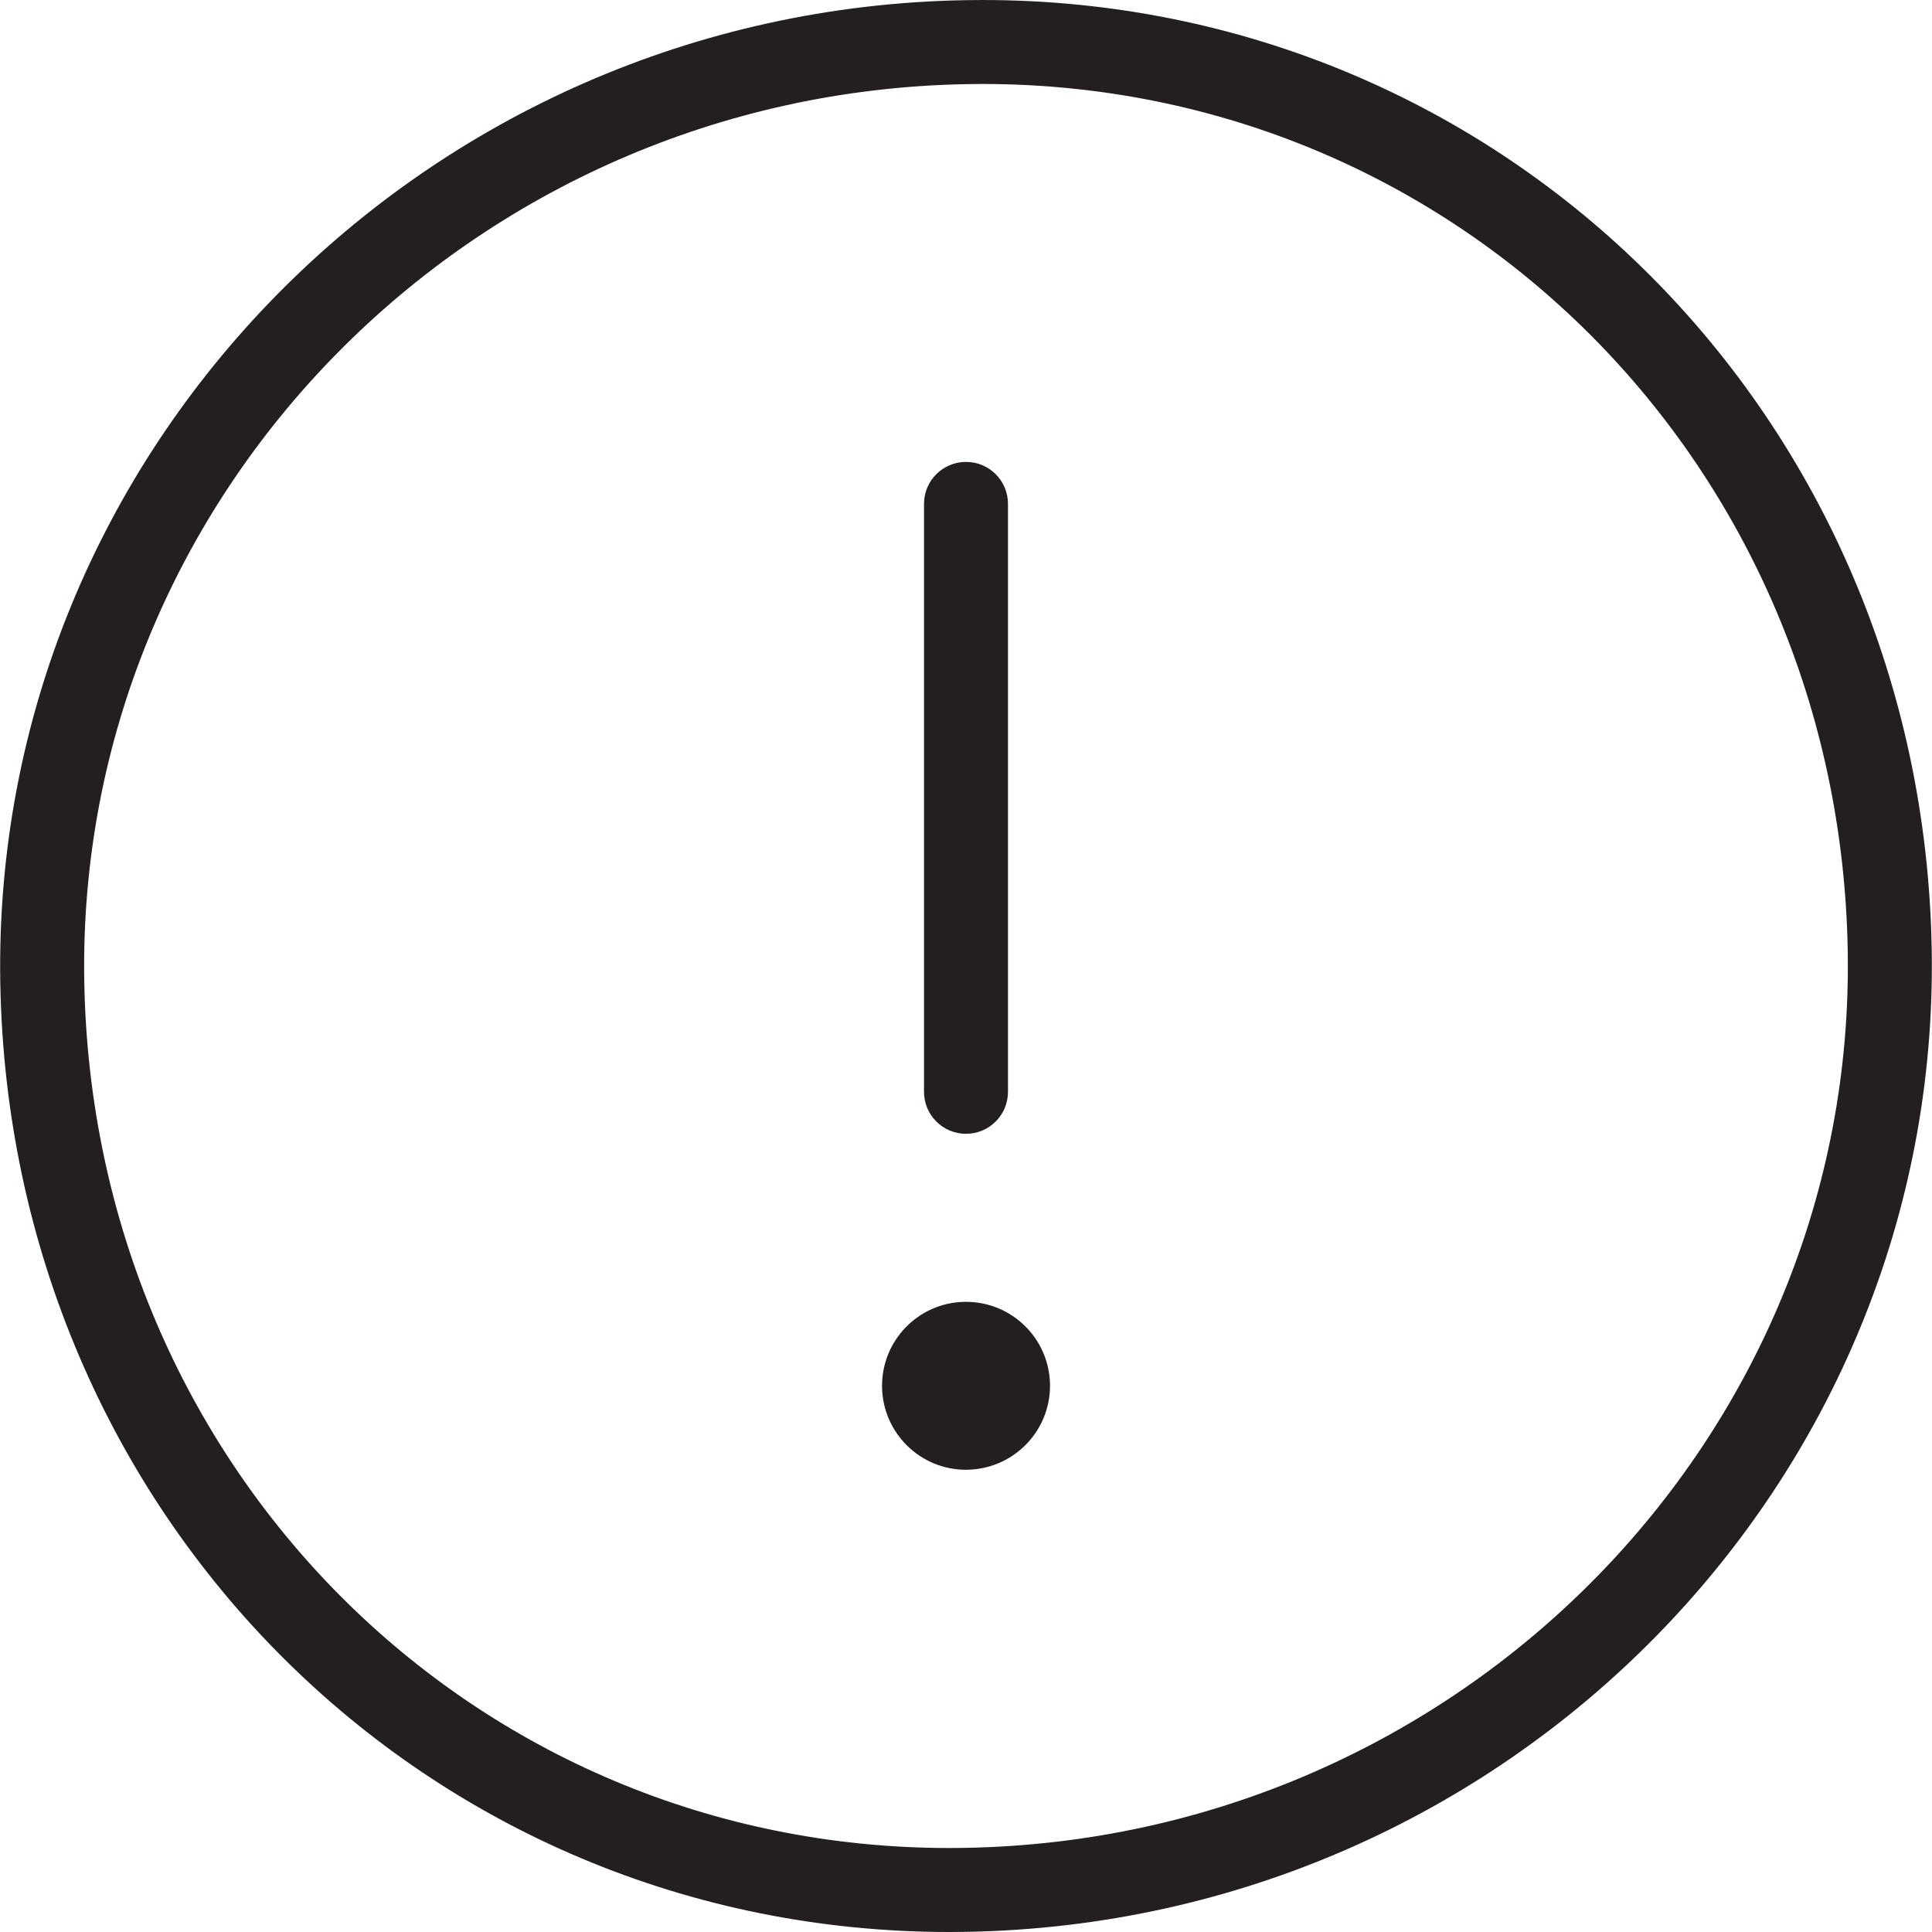
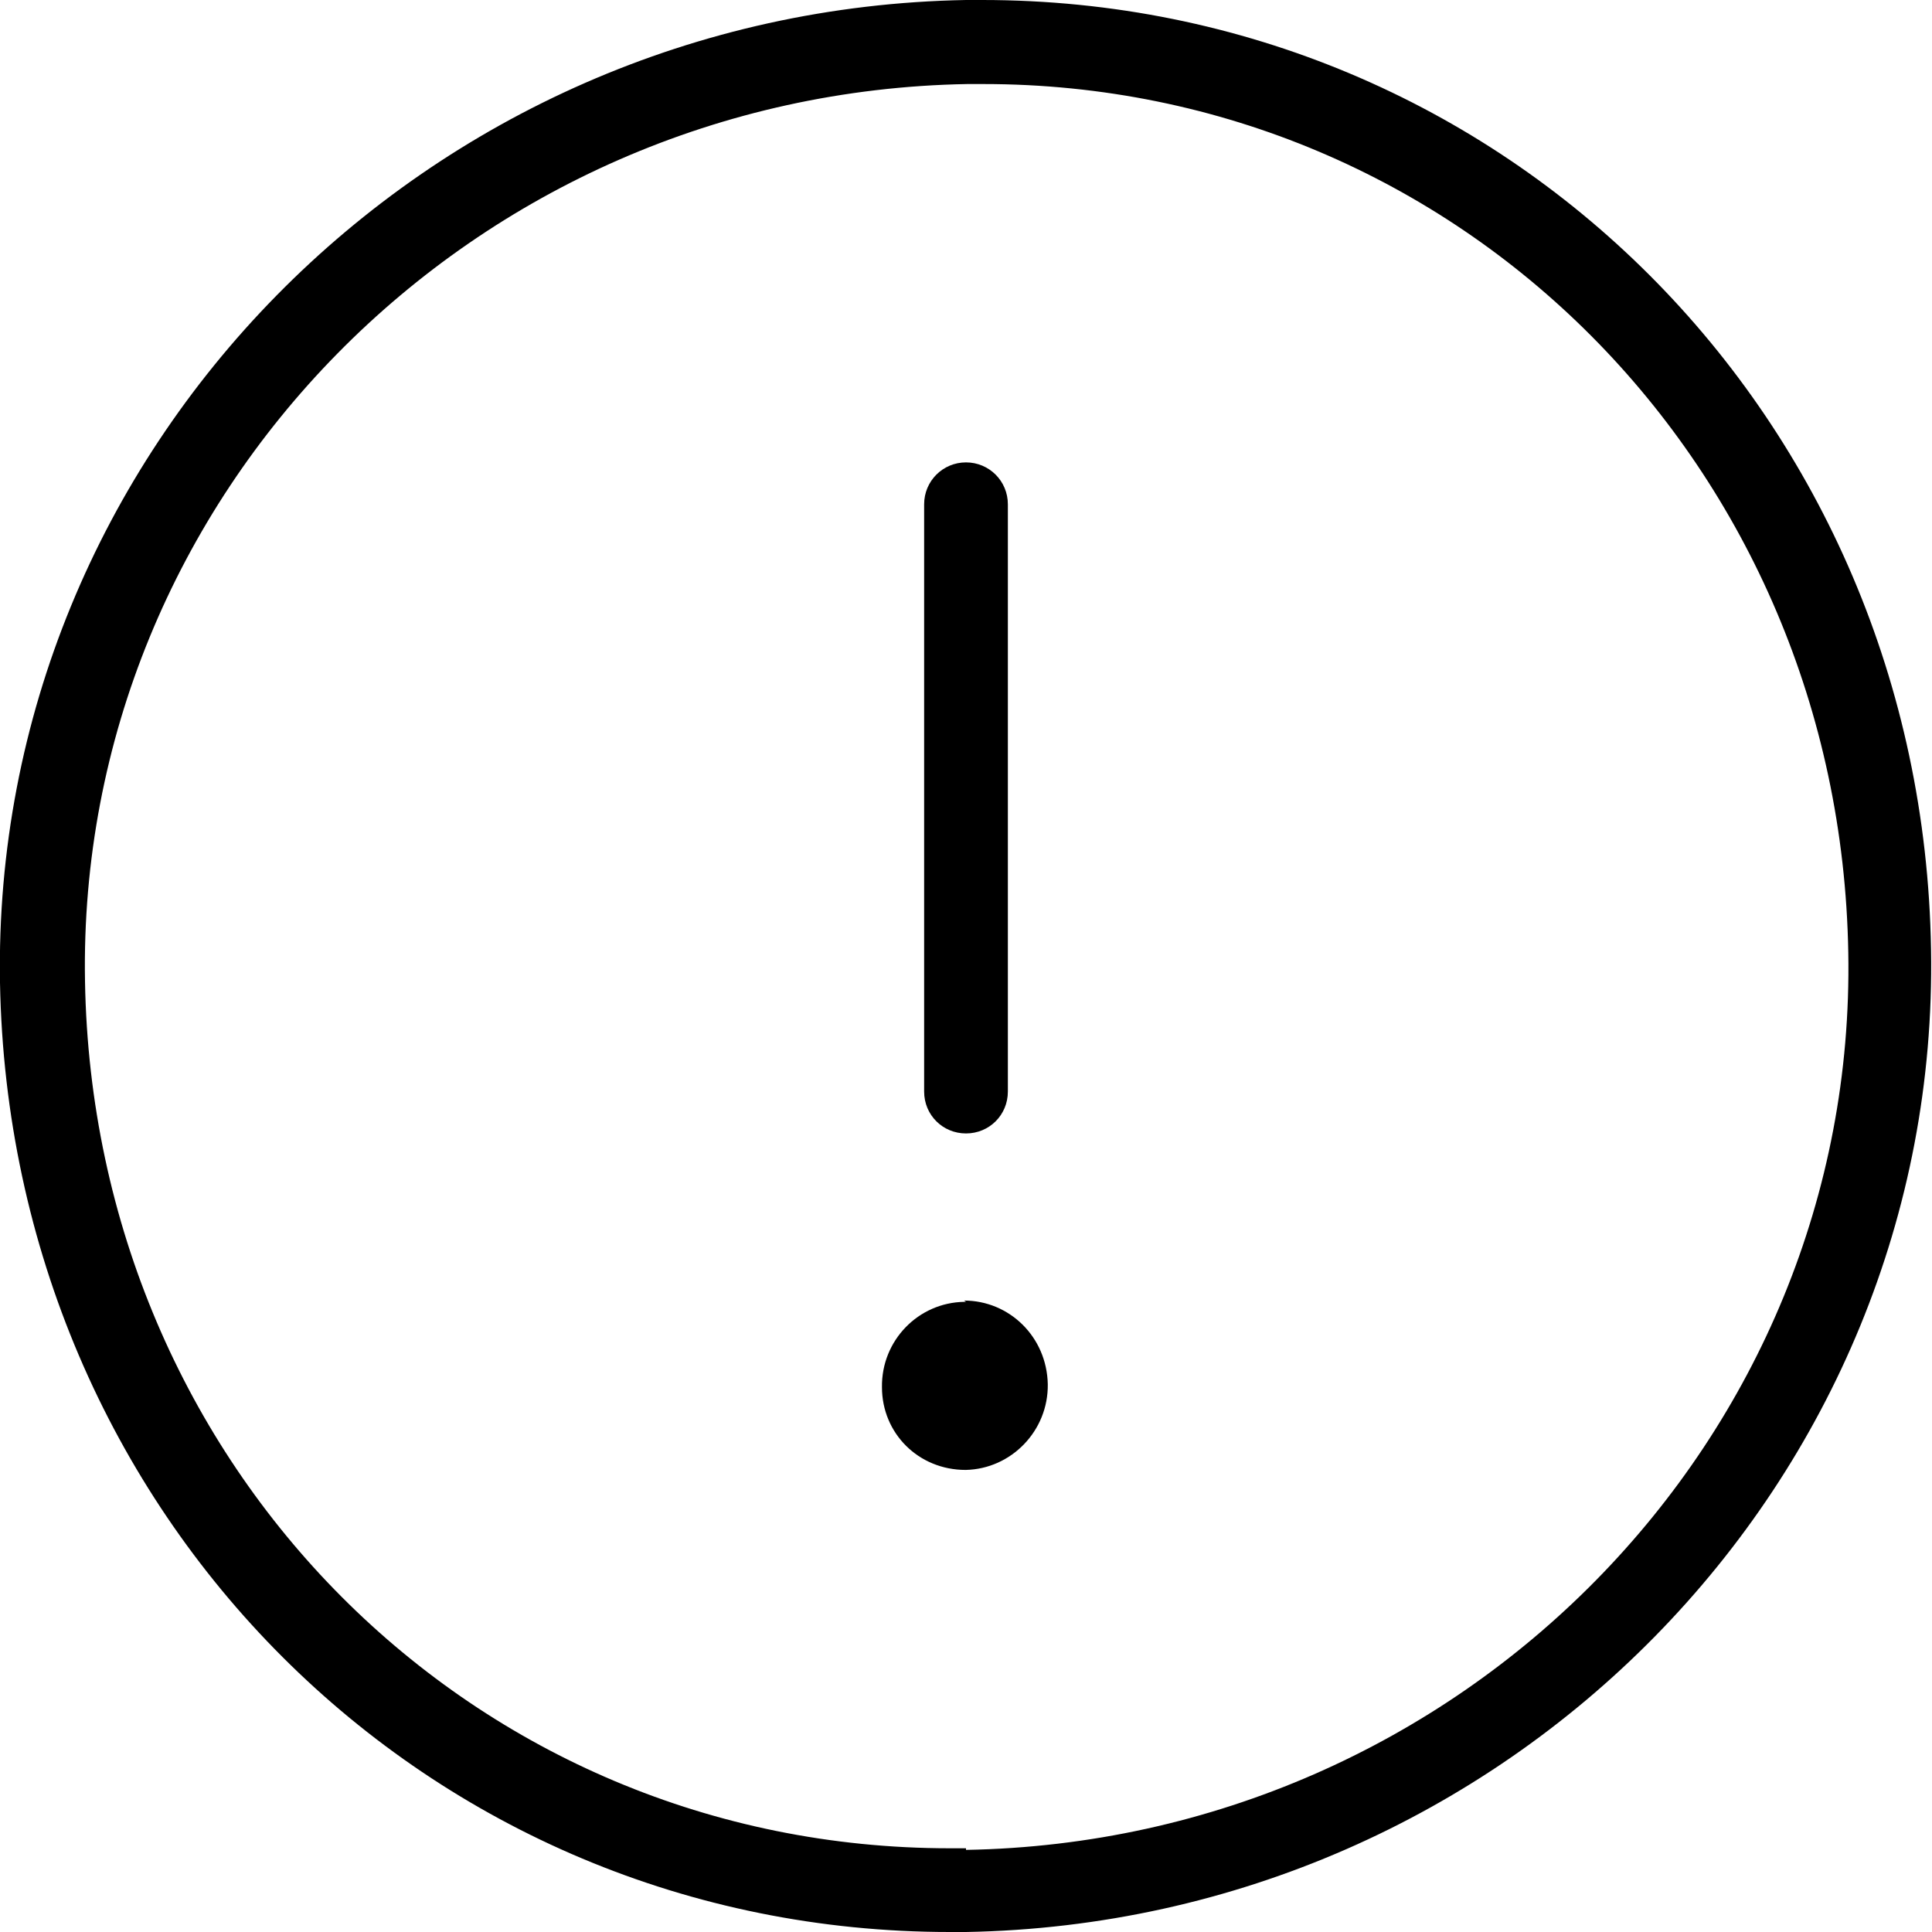
- <svg xmlns="http://www.w3.org/2000/svg" version="1.1" id="layers" x="0px" y="0px" width="60px" height="60px" viewBox="0 0 60 60" style="enable-background:new 0 0 60 60;" xml:space="preserve">
-   <style type="text/css">
- 	.st0{fill-rule:evenodd;clip-rule:evenodd;fill:#231F20;}
- 	.st1{fill:#231F20;}
- 	.st2{fill-rule:evenodd;clip-rule:evenodd;}
- 	.st3{fill:#202020;}
- </style>
-   <g>
-     <path class="st1" d="M30.508,0l-0.531,0.005C13.166,0.298-0.278,13.986,0.009,30.522C0.296,47.05,13.246,60,29.492,60l0.531-0.005   c16.811-0.293,30.255-13.981,29.968-30.517C59.702,12.95,46.752,0,30.508,0z M29.977,57.387l-0.485,0.005   c-14.808,0-26.612-11.824-26.875-26.915C2.355,15.379,14.649,2.881,30.023,2.613l0.485-0.005c14.806,0,26.611,11.824,26.875,26.915   C57.645,44.621,45.351,57.119,29.977,57.387z" />
-     <path class="st1" d="M30,35.211c0.721,0,1.304-0.583,1.304-1.304V15.649c0-0.721-0.583-1.304-1.304-1.304s-1.304,0.583-1.304,1.304   v18.258C28.696,34.628,29.279,35.211,30,35.211z" />
-     <path class="st1" d="M30.003,40.43h-0.001c-0.016,0-0.032,0-0.047,0c-1.439,0.023-2.587,1.212-2.562,2.652   c0.025,1.425,1.187,2.563,2.607,2.563c0.015,0,0.031,0,0.046-0.001c1.438-0.026,2.587-1.213,2.563-2.652   C32.583,41.567,31.422,40.43,30.003,40.43z" />
-   </g>
+ <svg xmlns="http://www.w3.org/2000/svg" width="60" height="60" viewBox="0 0 60 60">
+   <path class="st1" d="M30.5 0H30C13.18.3-.28 14 0 30.52.3 47.05 13.26 60 29.5 60h.5c16.8-.3 30.26-14 29.97-30.52C59.7 12.95 46.74 0 30.5 0zM30 57.4h-.5c-14.8 0-26.6-11.83-26.86-26.92-.27-15.1 12.03-27.6 27.4-27.87h.5c14.8 0 26.6 11.88 26.86 26.97.27 15.1-12.03 27.6-27.4 27.87z" />
+   <path class="st1" d="M30 35.2c.72 0 1.3-.57 1.3-1.3V15.66c0-.72-.58-1.3-1.3-1.3s-1.3.58-1.3 1.3V33.9c0 .73.58 1.3 1.3 1.3zm0 5.23h-.05c-1.43.02-2.58 1.2-2.56 2.65 0 1.43 1.13 2.57 2.6 2.57 1.42-.03 2.57-1.22 2.55-2.66-.03-1.48-1.2-2.6-2.6-2.6z" />
</svg>
